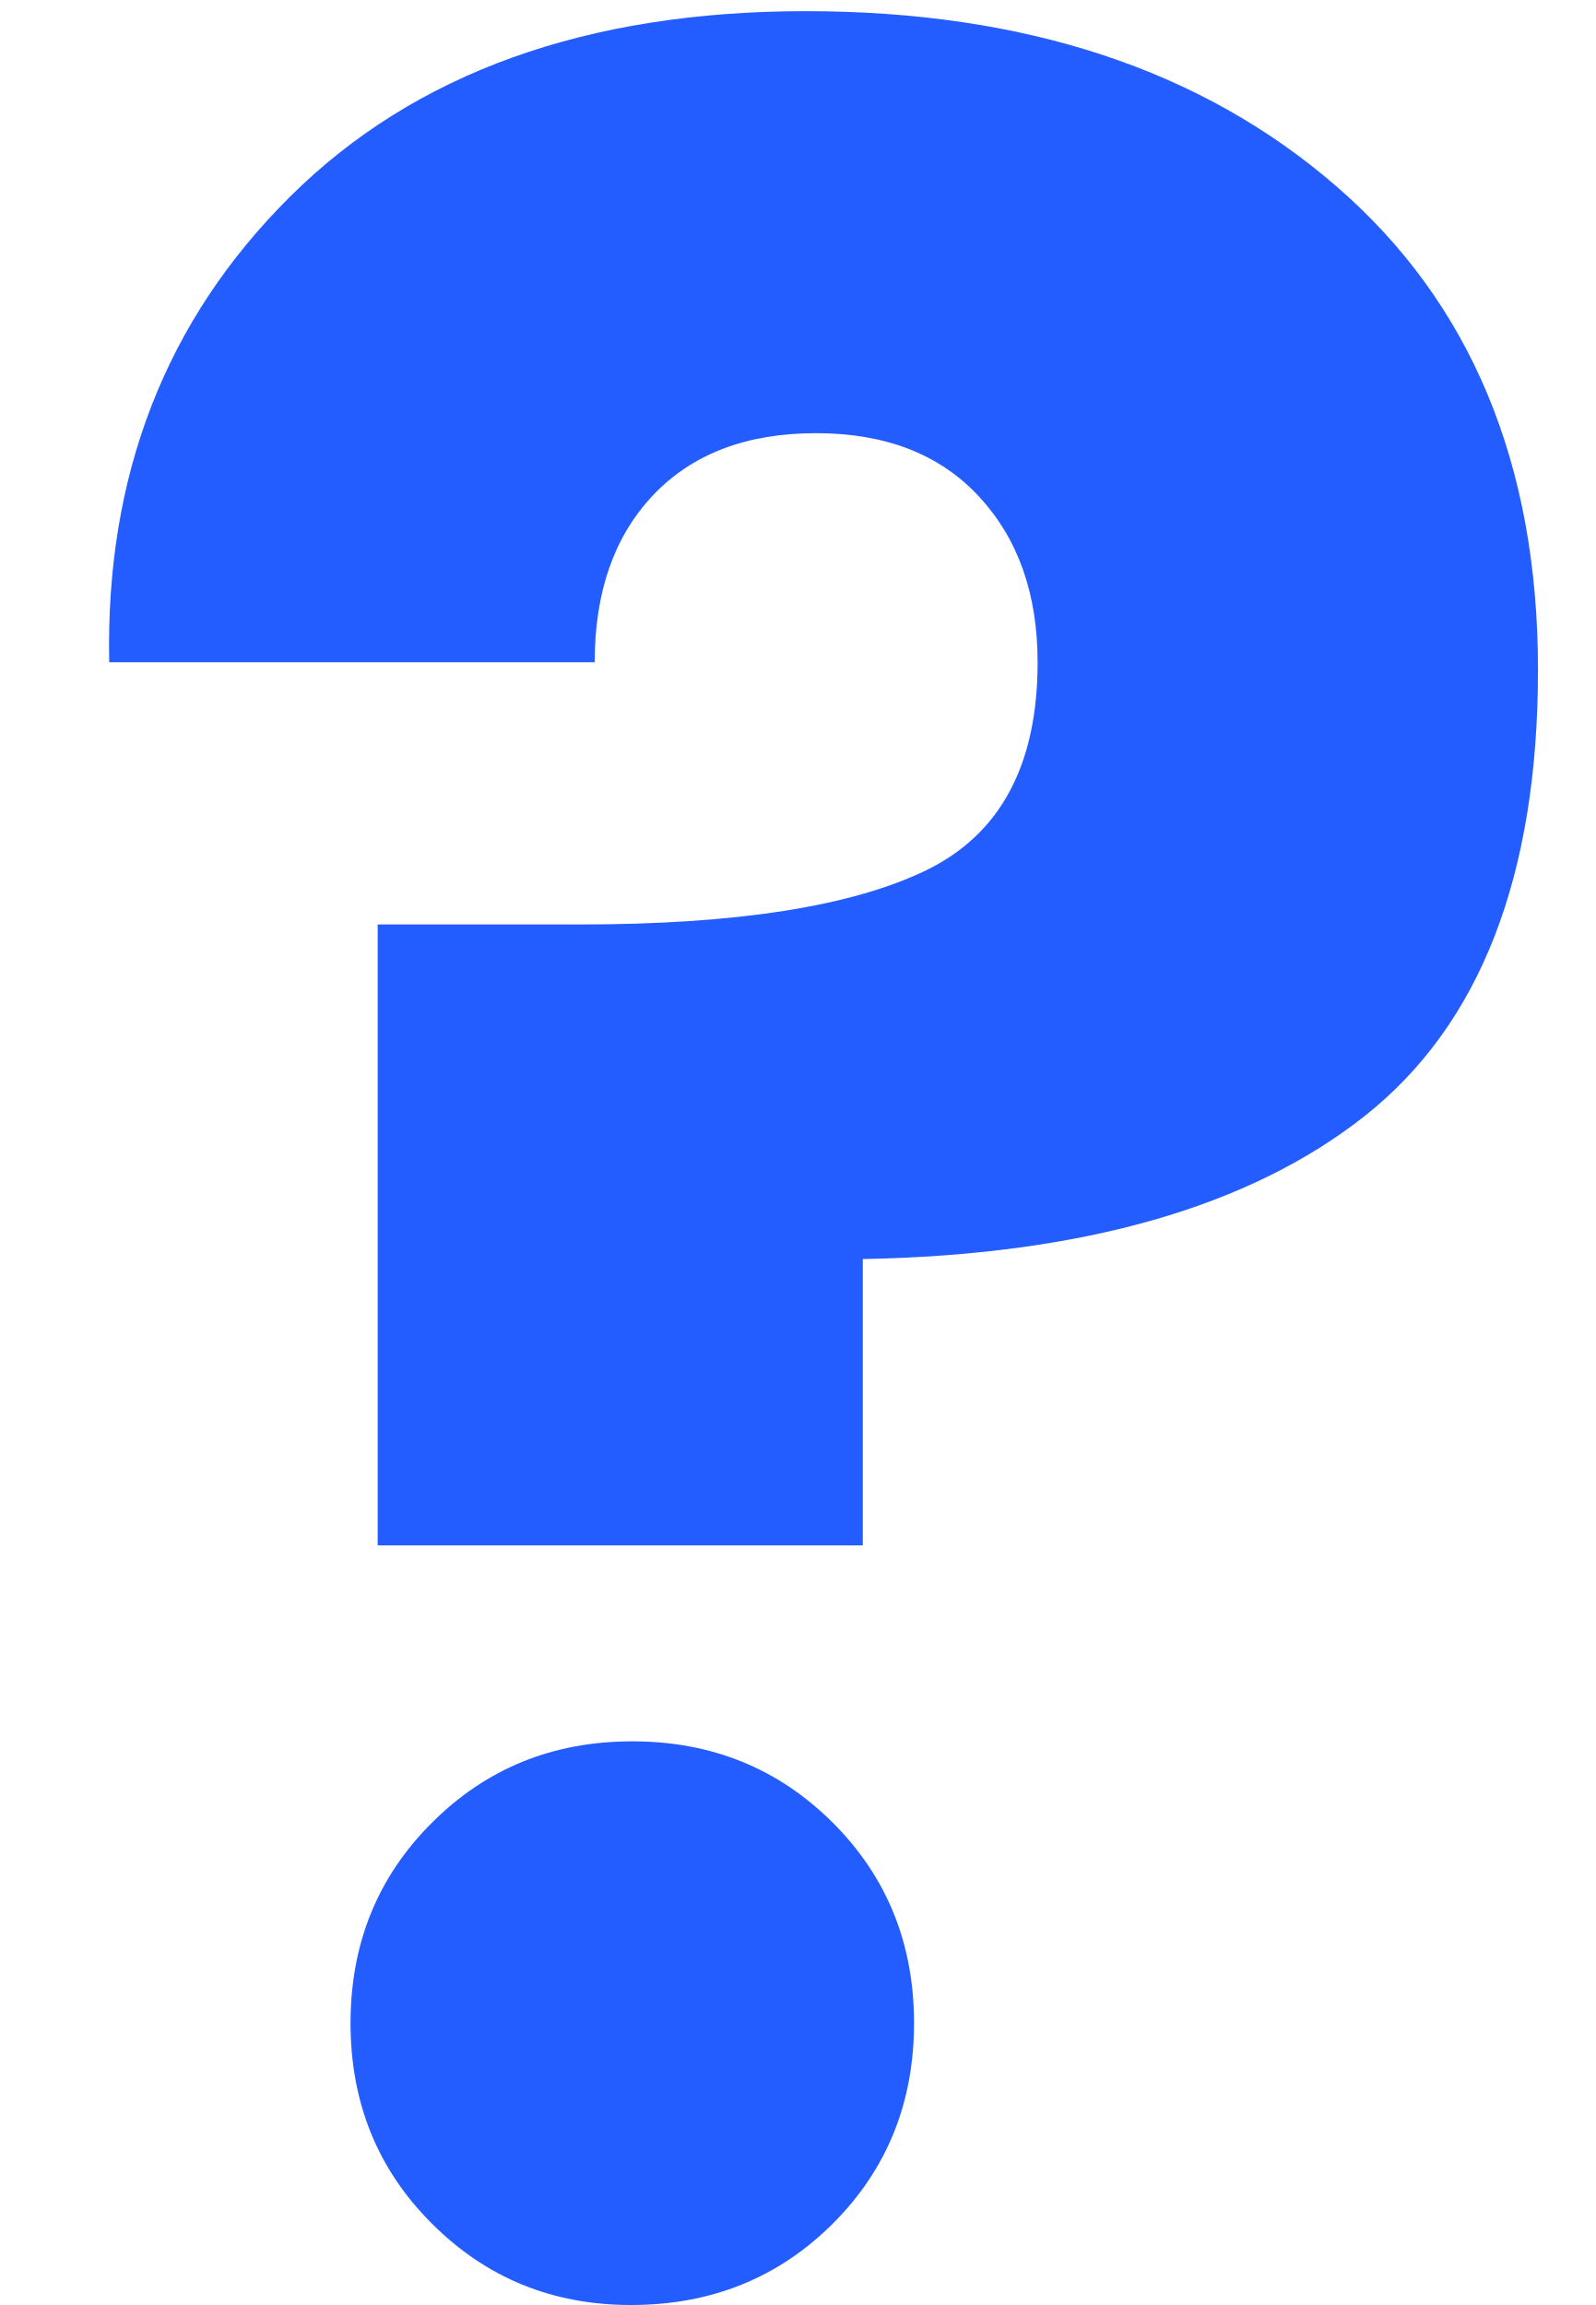
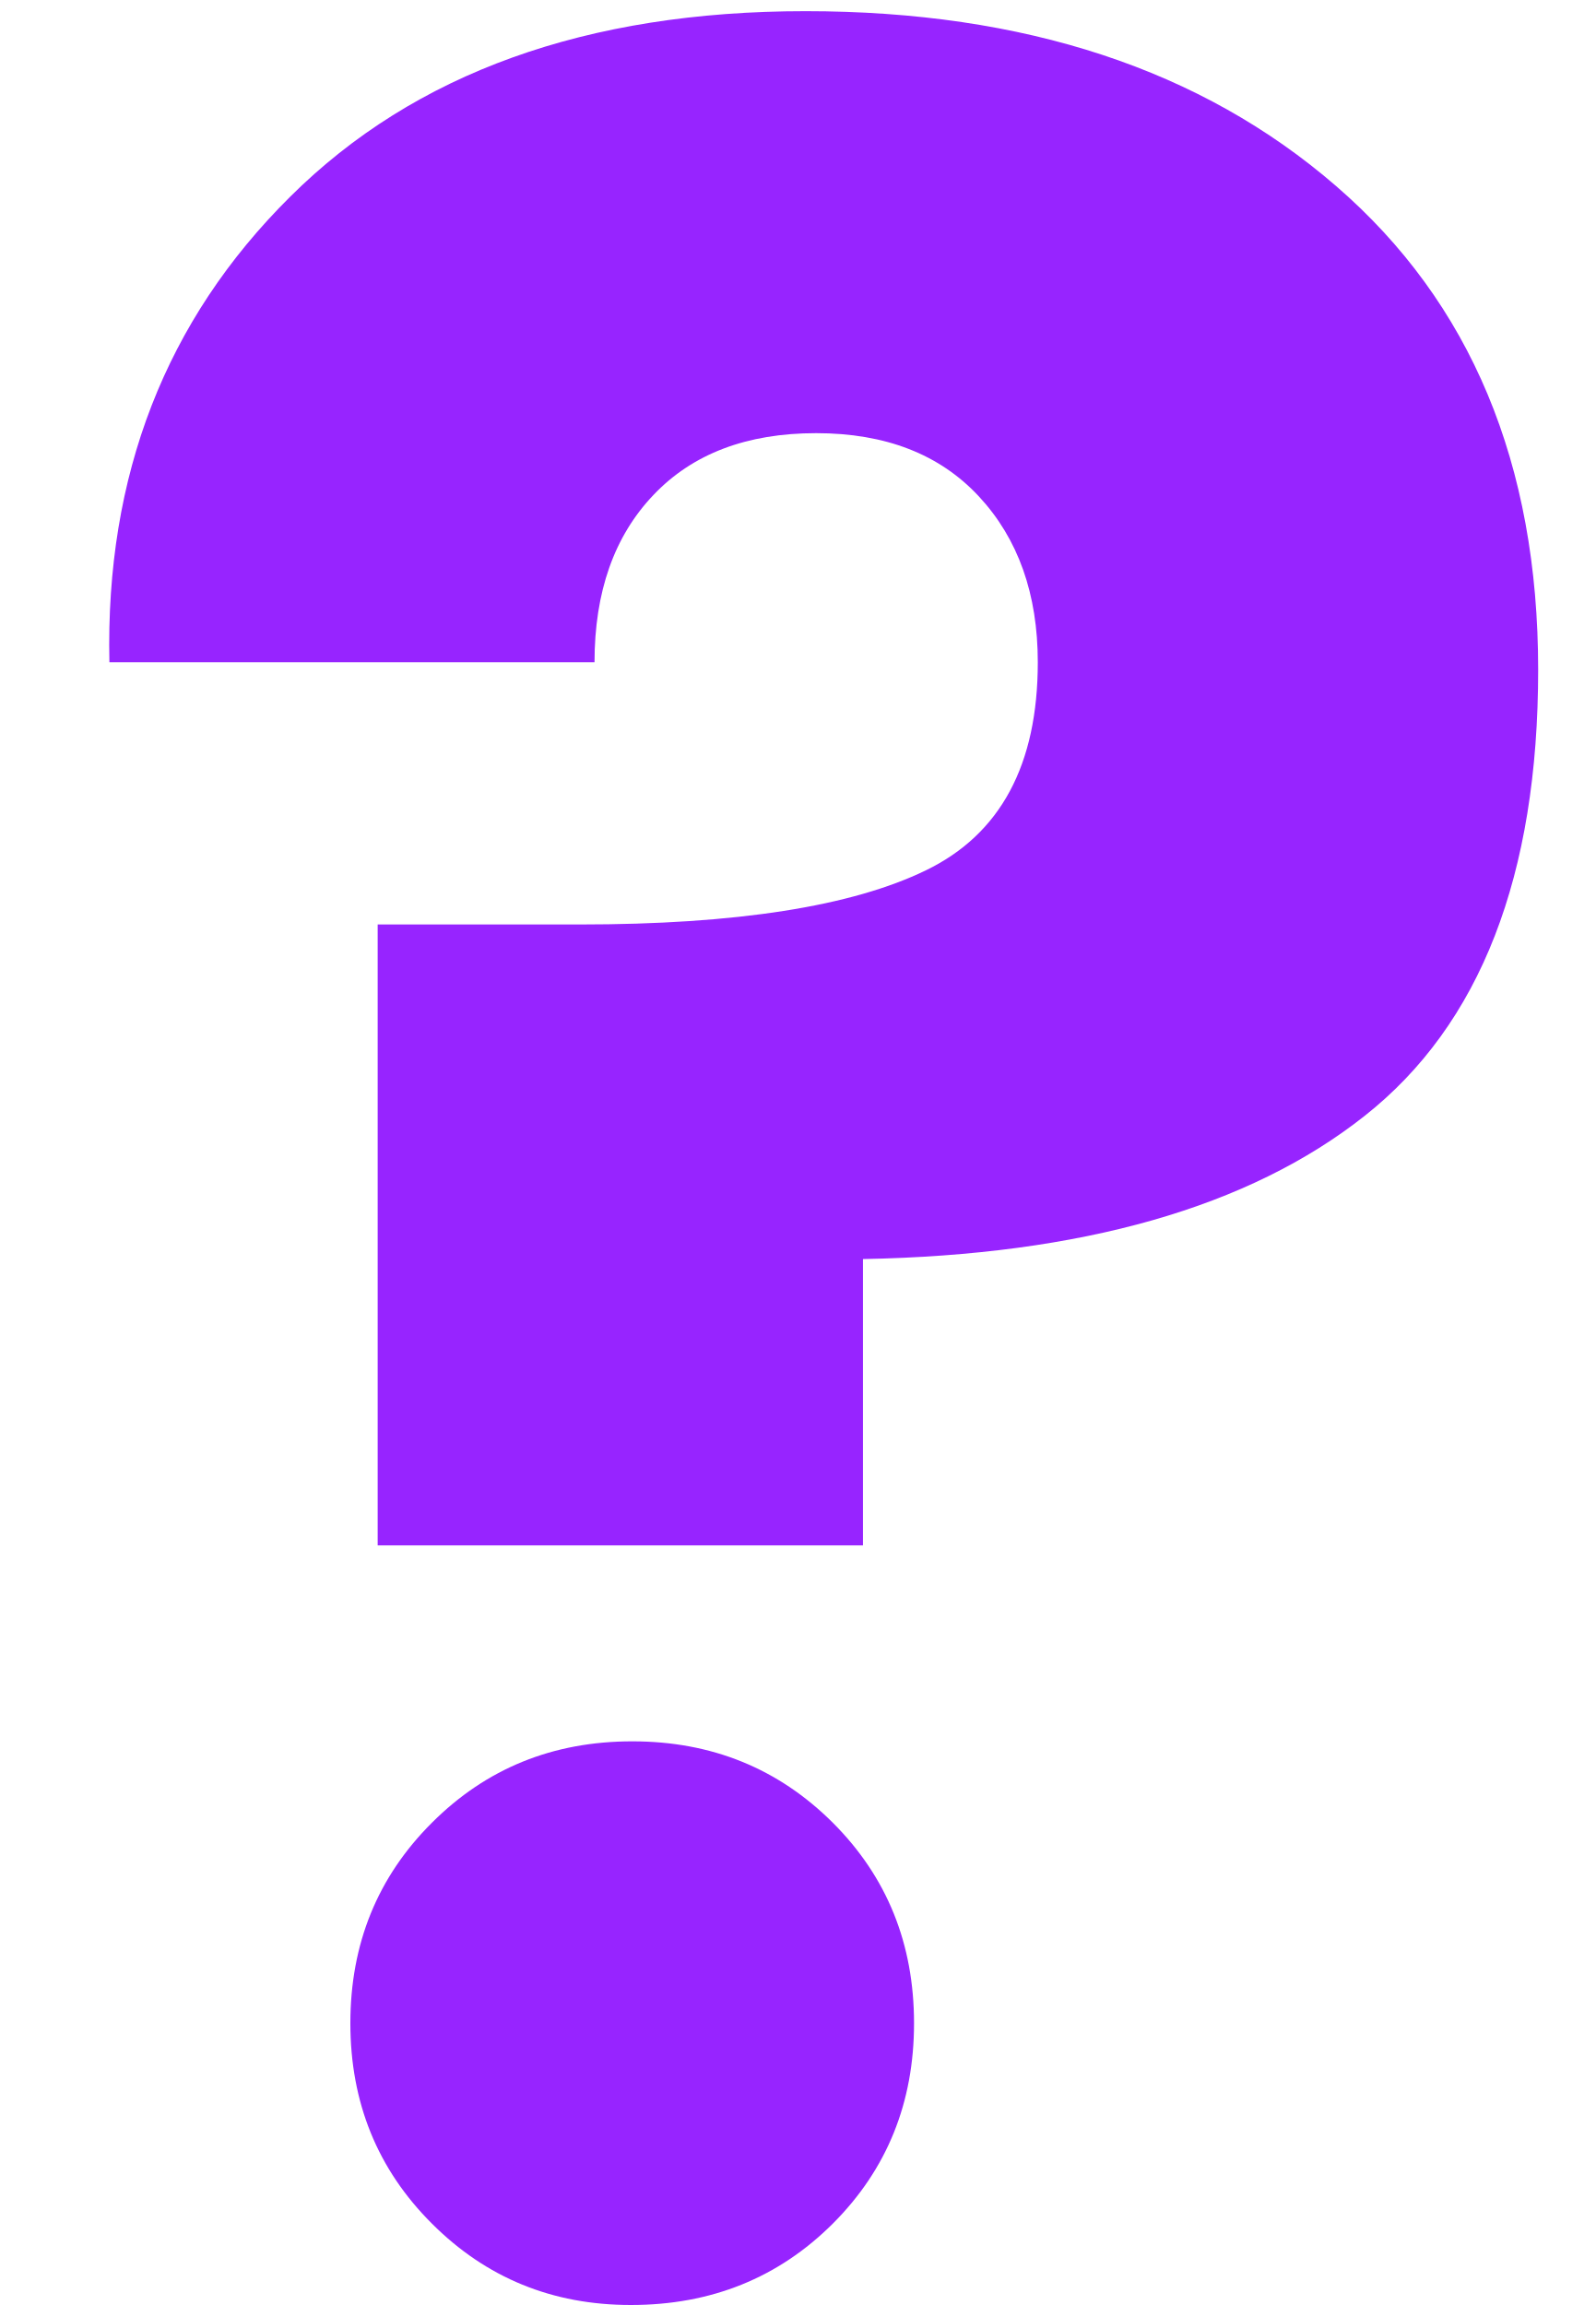
<svg xmlns="http://www.w3.org/2000/svg" width="9px" height="13px" viewBox="0 0 9 13" version="1.1">
  <defs />
-   <g id="Design" stroke="none" stroke-width="1" fill="none" fill-rule="evenodd">
-     <g id="Apply-for-Pilot---Step-2" transform="translate(-311, -334)" fill="#245DFF">
-       <g id="Upload-Certificate" transform="translate(40, 311)">
-         <g id="?" transform="translate(255, 9)">
-           <path d="M19.558,27 C19.115,27 18.742,26.847 18.436,26.541 C18.129,26.235 17.977,25.858 17.977,25.41 C17.977,24.963 18.129,24.586 18.436,24.28 C18.742,23.974 19.118,23.821 19.566,23.821 C20.014,23.821 20.39,23.974 20.697,24.28 C21.003,24.586 21.155,24.963 21.155,25.41 C21.155,25.858 21.003,26.235 20.697,26.541 C20.39,26.847 20.011,27 19.558,27 Z M16.616,17.735 C16.594,16.681 16.934,15.806 17.637,15.108 C18.339,14.411 19.308,14.063 20.544,14.063 C21.779,14.063 22.776,14.392 23.535,15.049 C24.295,15.706 24.674,16.616 24.674,17.777 C24.674,18.939 24.349,19.778 23.697,20.294 C23.045,20.809 22.102,21.078 20.866,21.101 L20.866,22.716 L18.13,22.716 L18.13,19.214 L19.268,19.214 C20.153,19.214 20.804,19.112 21.224,18.908 C21.643,18.704 21.852,18.313 21.852,17.735 C21.852,17.35 21.742,17.038 21.521,16.8 C21.3,16.562 20.994,16.443 20.603,16.443 C20.212,16.443 19.906,16.559 19.685,16.791 C19.464,17.024 19.354,17.338 19.354,17.735 L16.616,17.735 Z" />
-         </g>
-       </g>
+   <g id="Page-1" stroke="none" stroke-width="1" fill="none" fill-rule="evenodd">
+     <g id="help" fill="#9724FF" fill-rule="nonzero">
+       <path d="M3.558,13 C3.115,13 2.742,12.847 2.436,12.541 C2.129,12.235 1.976,11.858 1.976,11.411 C1.976,10.963 2.129,10.586 2.436,10.28 C2.742,9.974 3.118,9.821 3.566,9.821 C4.014,9.821 4.39,9.974 4.697,10.28 C5.003,10.586 5.155,10.963 5.155,11.411 C5.155,11.858 5.003,12.235 4.697,12.541 C4.39,12.847 4.011,13 3.558,13 Z M0.617,3.735 C0.594,2.681 0.934,1.806 1.637,1.109 C2.339,0.411 3.308,0.063 4.543,0.063 C5.779,0.063 6.776,0.392 7.535,1.049 C8.295,1.706 8.675,2.616 8.675,3.777 C8.675,4.939 8.349,5.778 7.697,6.293 C7.045,6.809 6.102,7.078 4.867,7.101 L4.867,8.716 L2.13,8.716 L2.13,5.214 L3.268,5.214 C4.153,5.214 4.804,5.112 5.223,4.908 C5.643,4.704 5.853,4.313 5.853,3.735 C5.853,3.35 5.742,3.038 5.521,2.8 C5.3,2.562 4.994,2.443 4.603,2.443 C4.212,2.443 3.906,2.559 3.685,2.792 C3.464,3.024 3.353,3.338 3.353,3.735 L0.617,3.735 Z" id="Shape" />
    </g>
  </g>
</svg>
